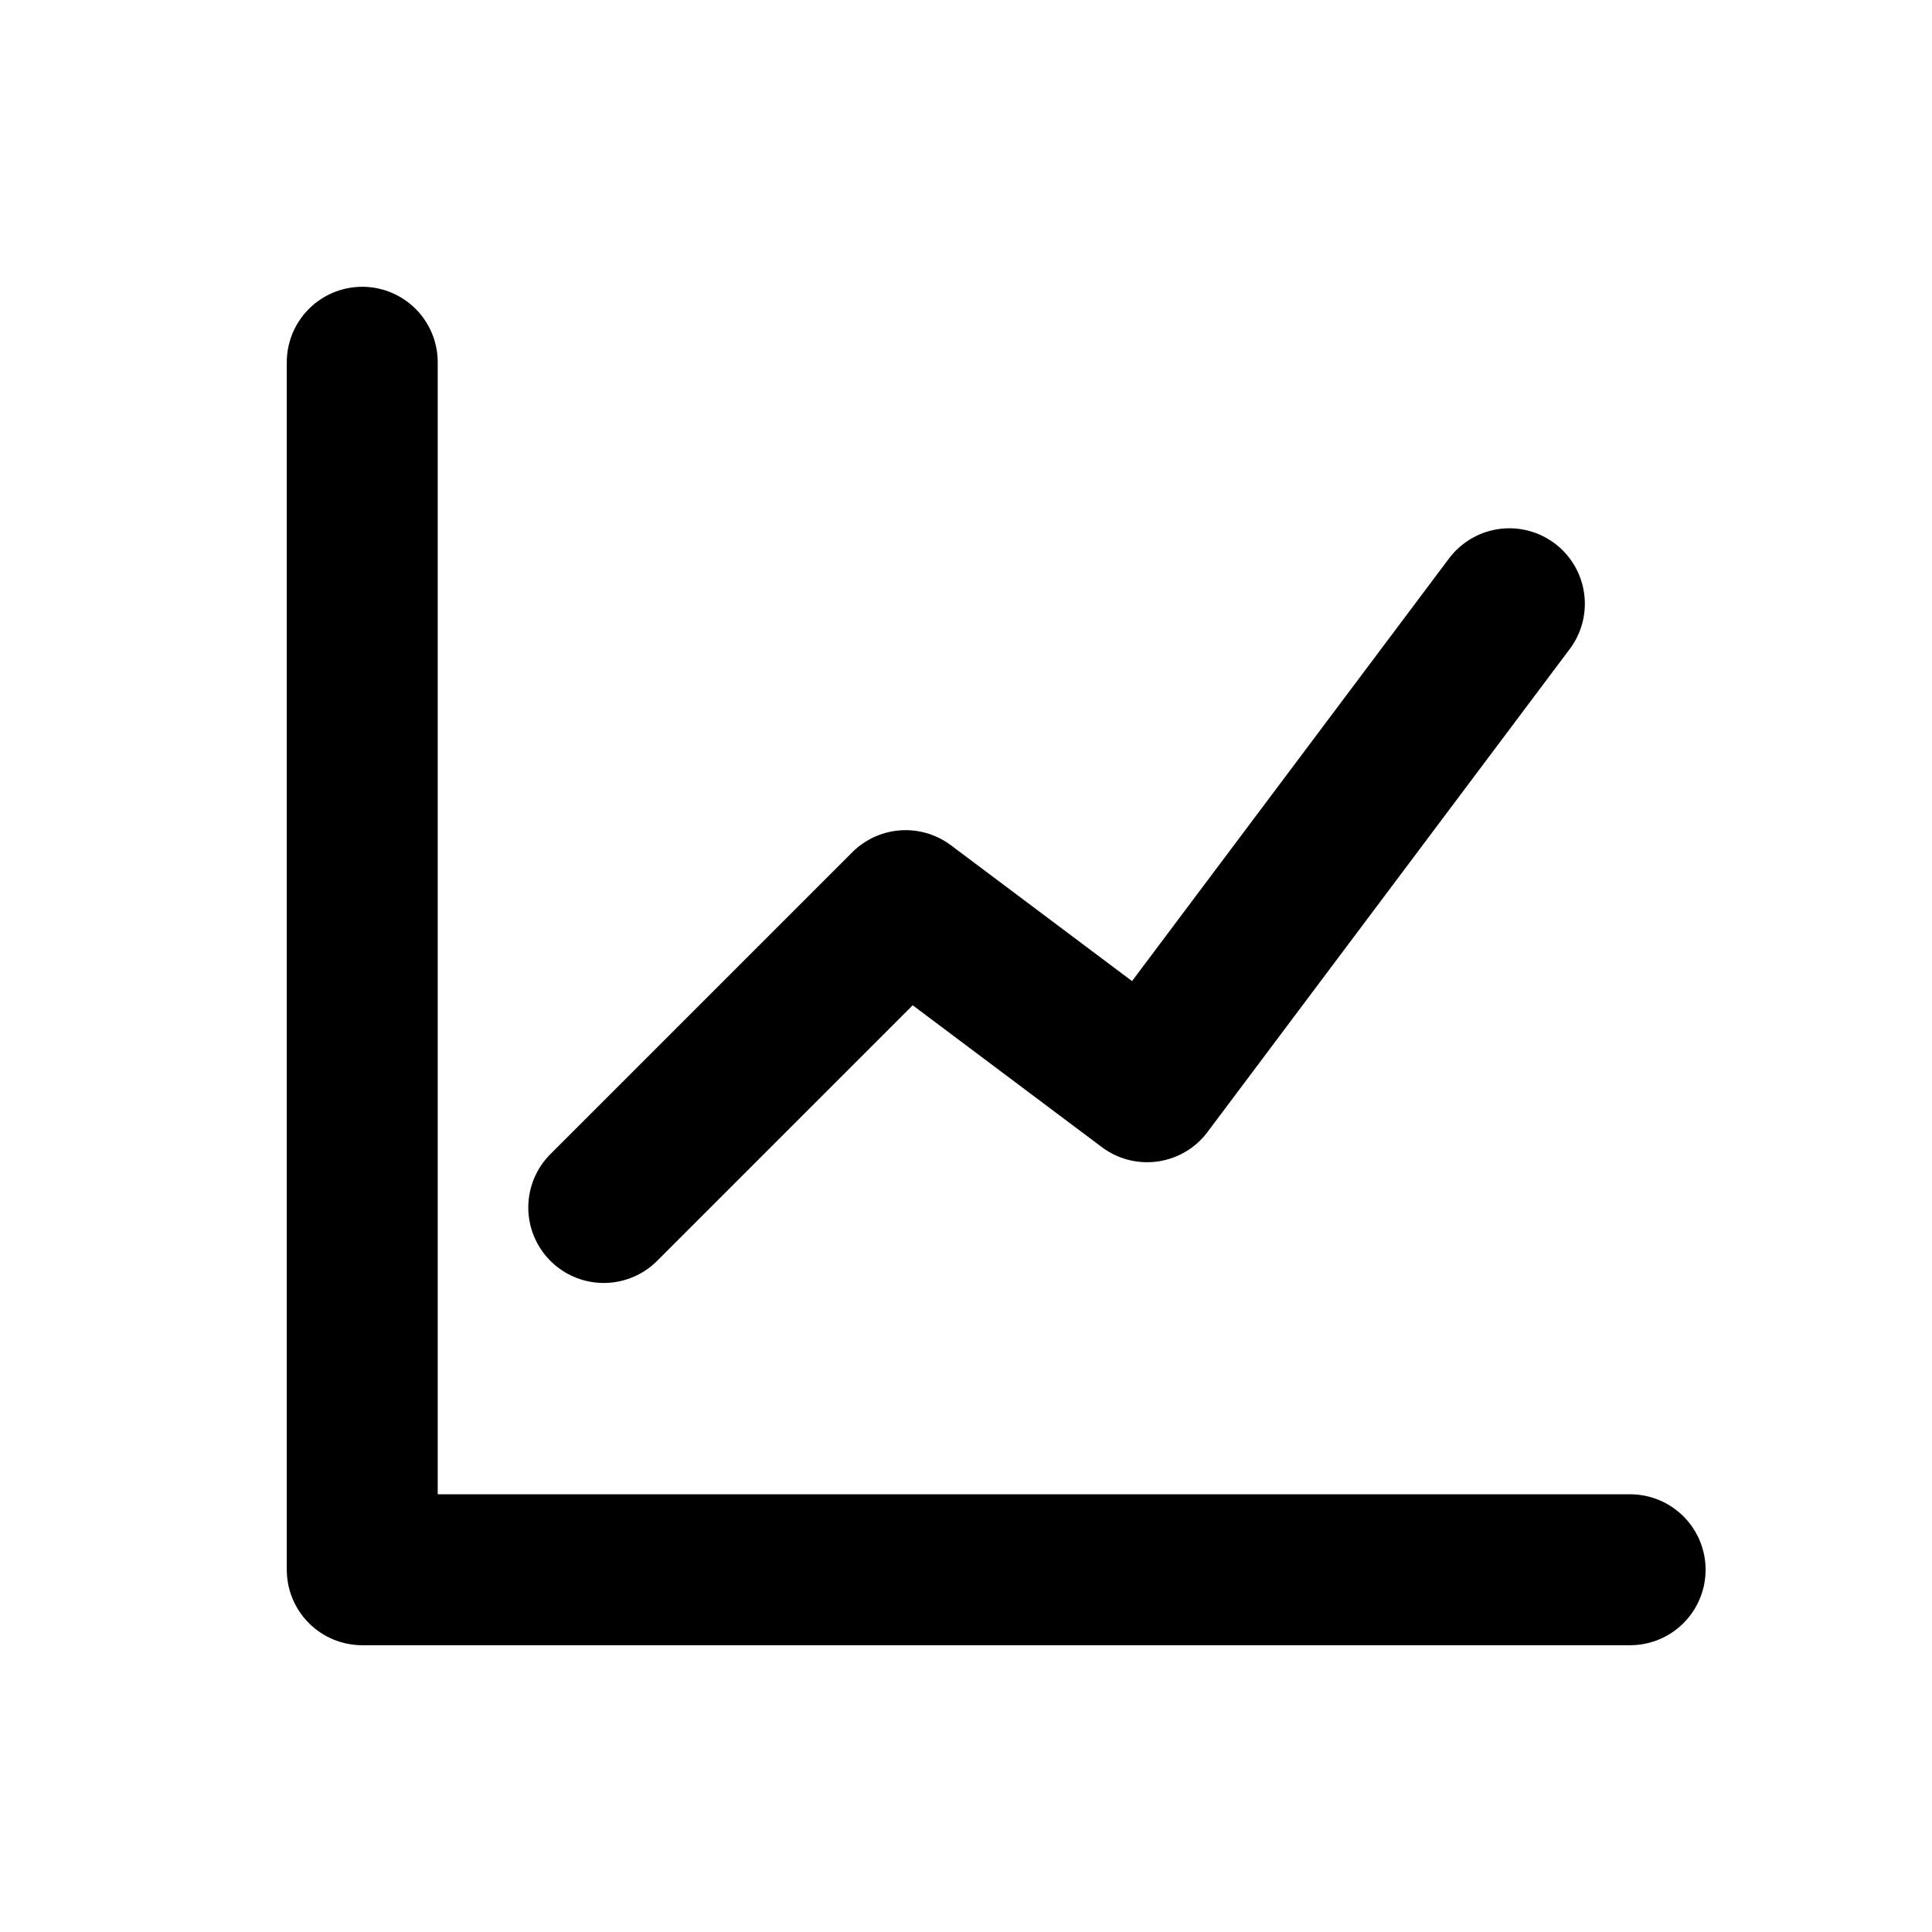
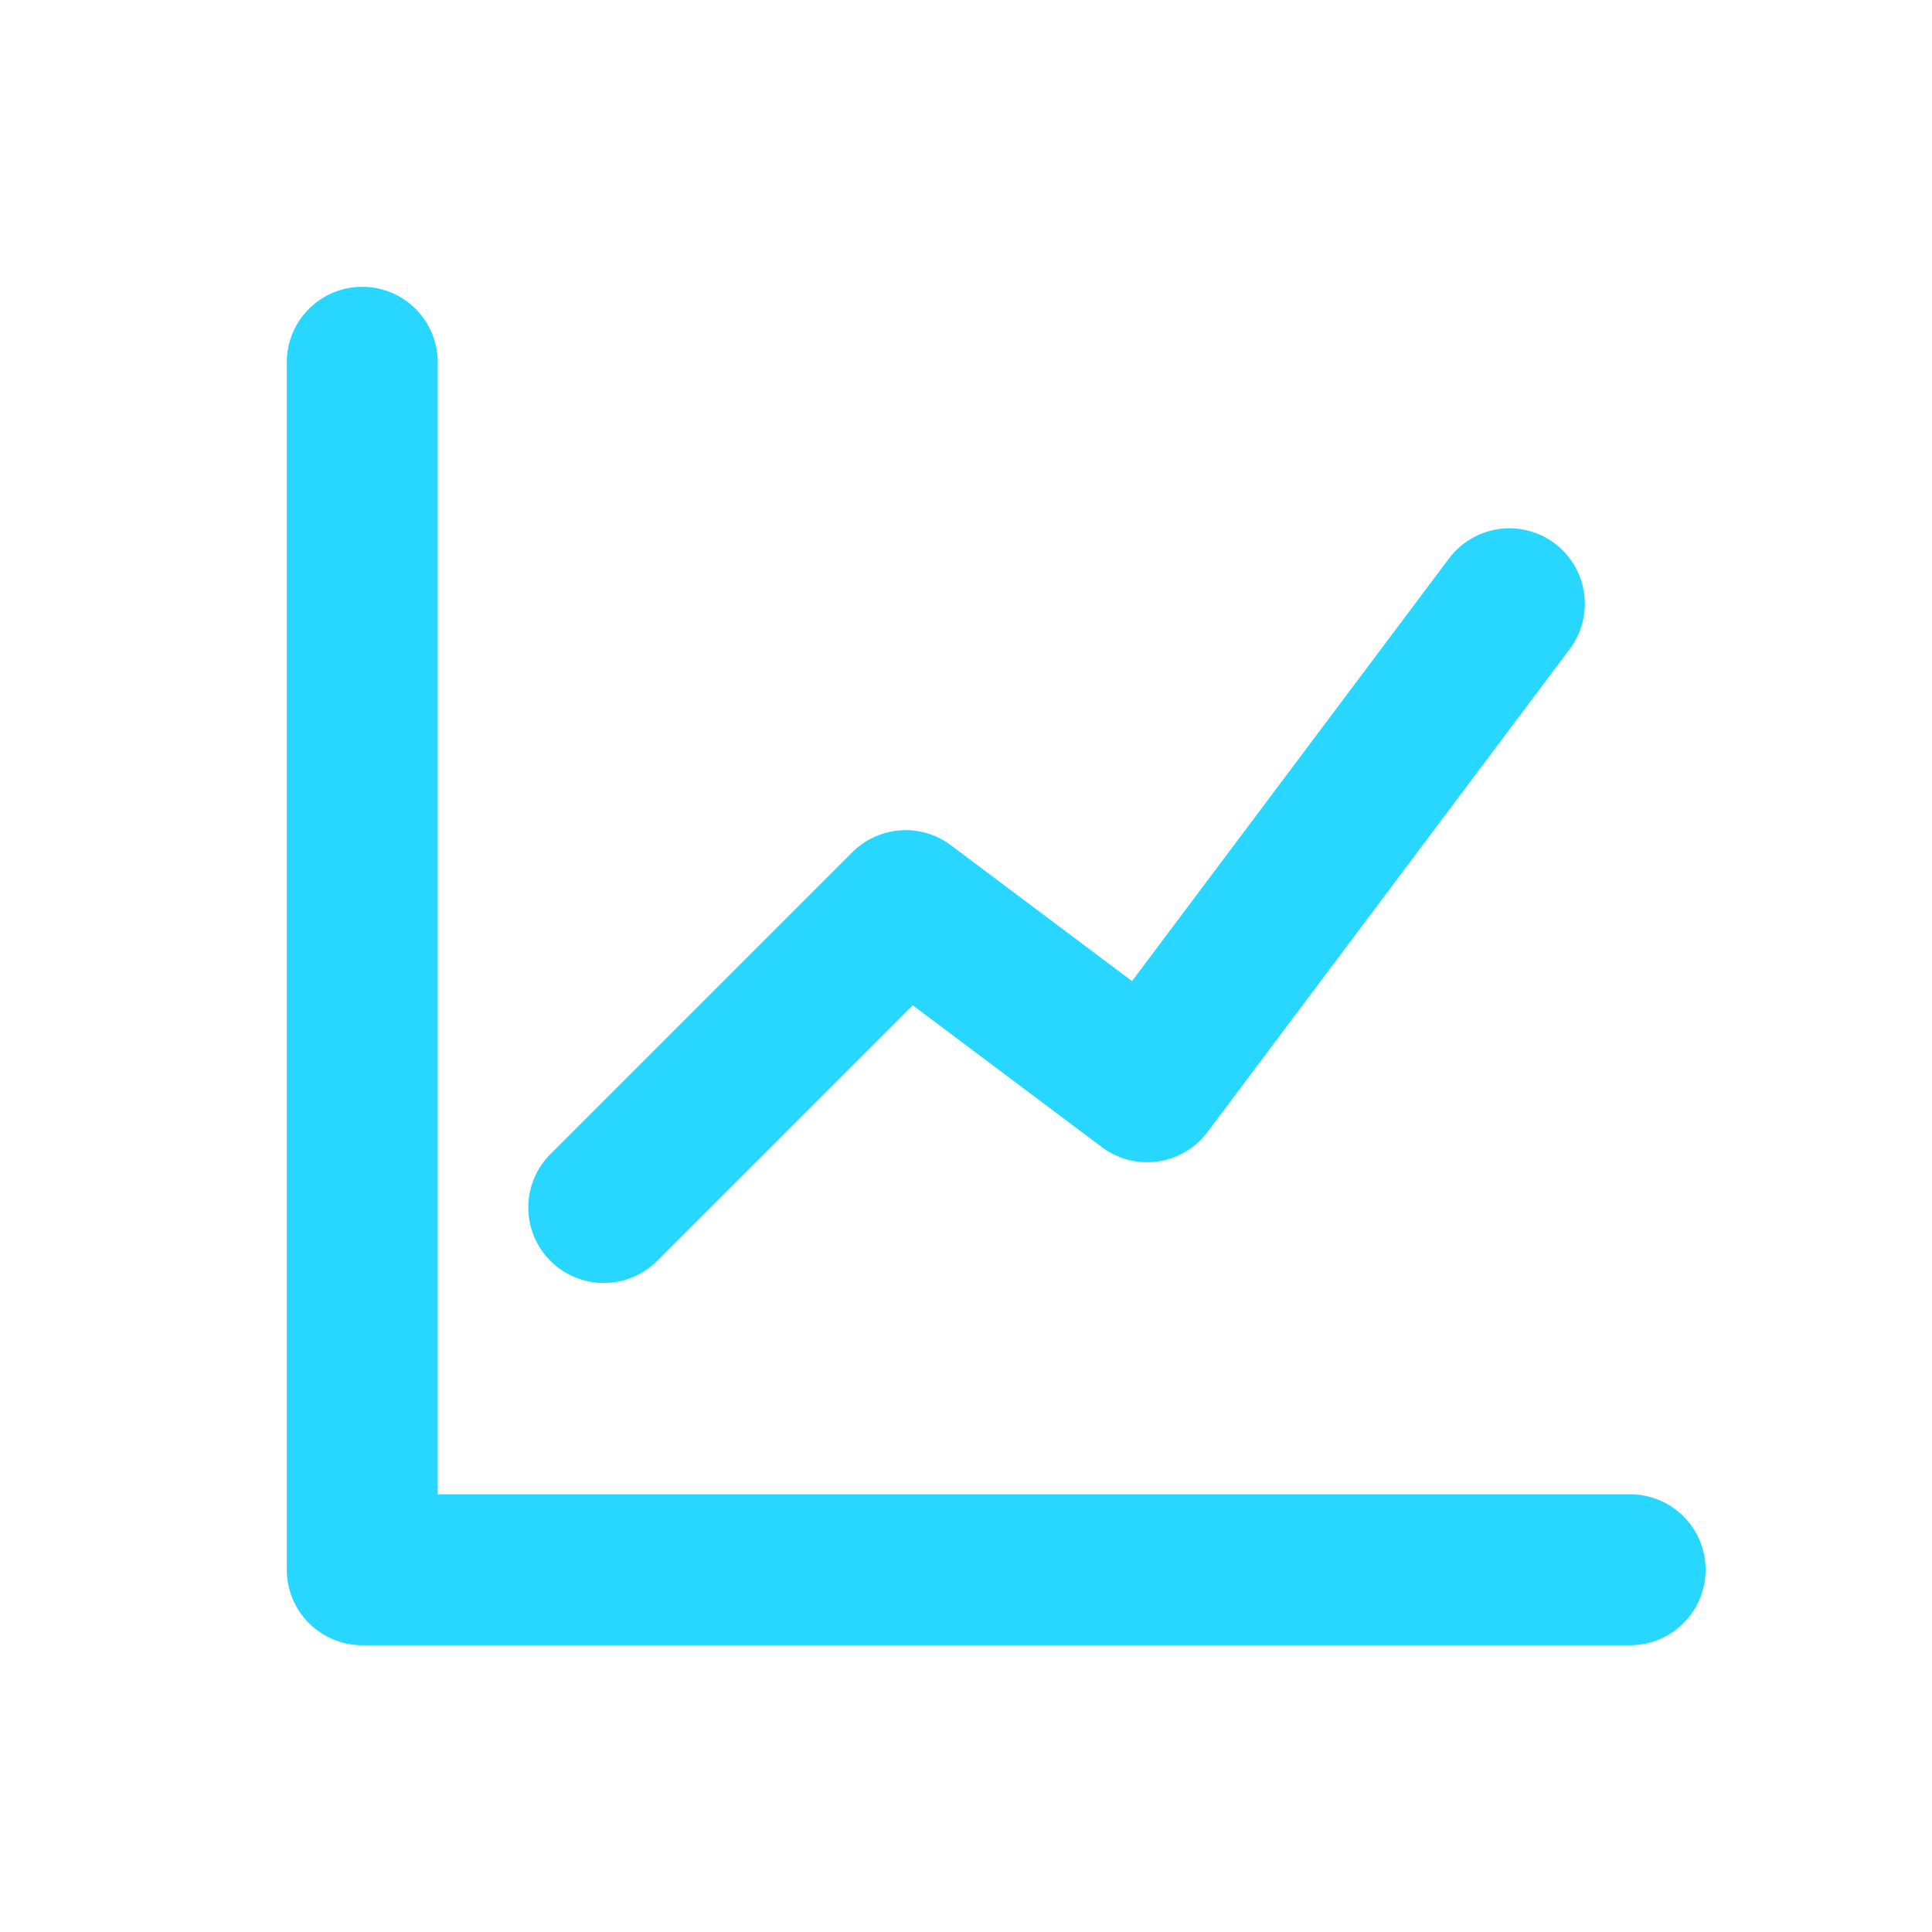
<svg xmlns="http://www.w3.org/2000/svg" viewBox="0 0 32 32" fill="none">
-   <path d="M6 26V6M6 26h21" stroke="currentColor" stroke-width="2.5" stroke-linecap="round" />
-   <path d="m10 20 5-5 4 3 6-8" stroke="currentColor" stroke-width="2.5" stroke-linecap="round" stroke-linejoin="round" />
+   <path d="M6 26V6M6 26h21" stroke="#28d7ff" stroke-width="2.5" stroke-linecap="round" />
+   <path d="m10 20 5-5 4 3 6-8" stroke="#28d7ff" stroke-width="2.5" stroke-linecap="round" stroke-linejoin="round" />
</svg>
